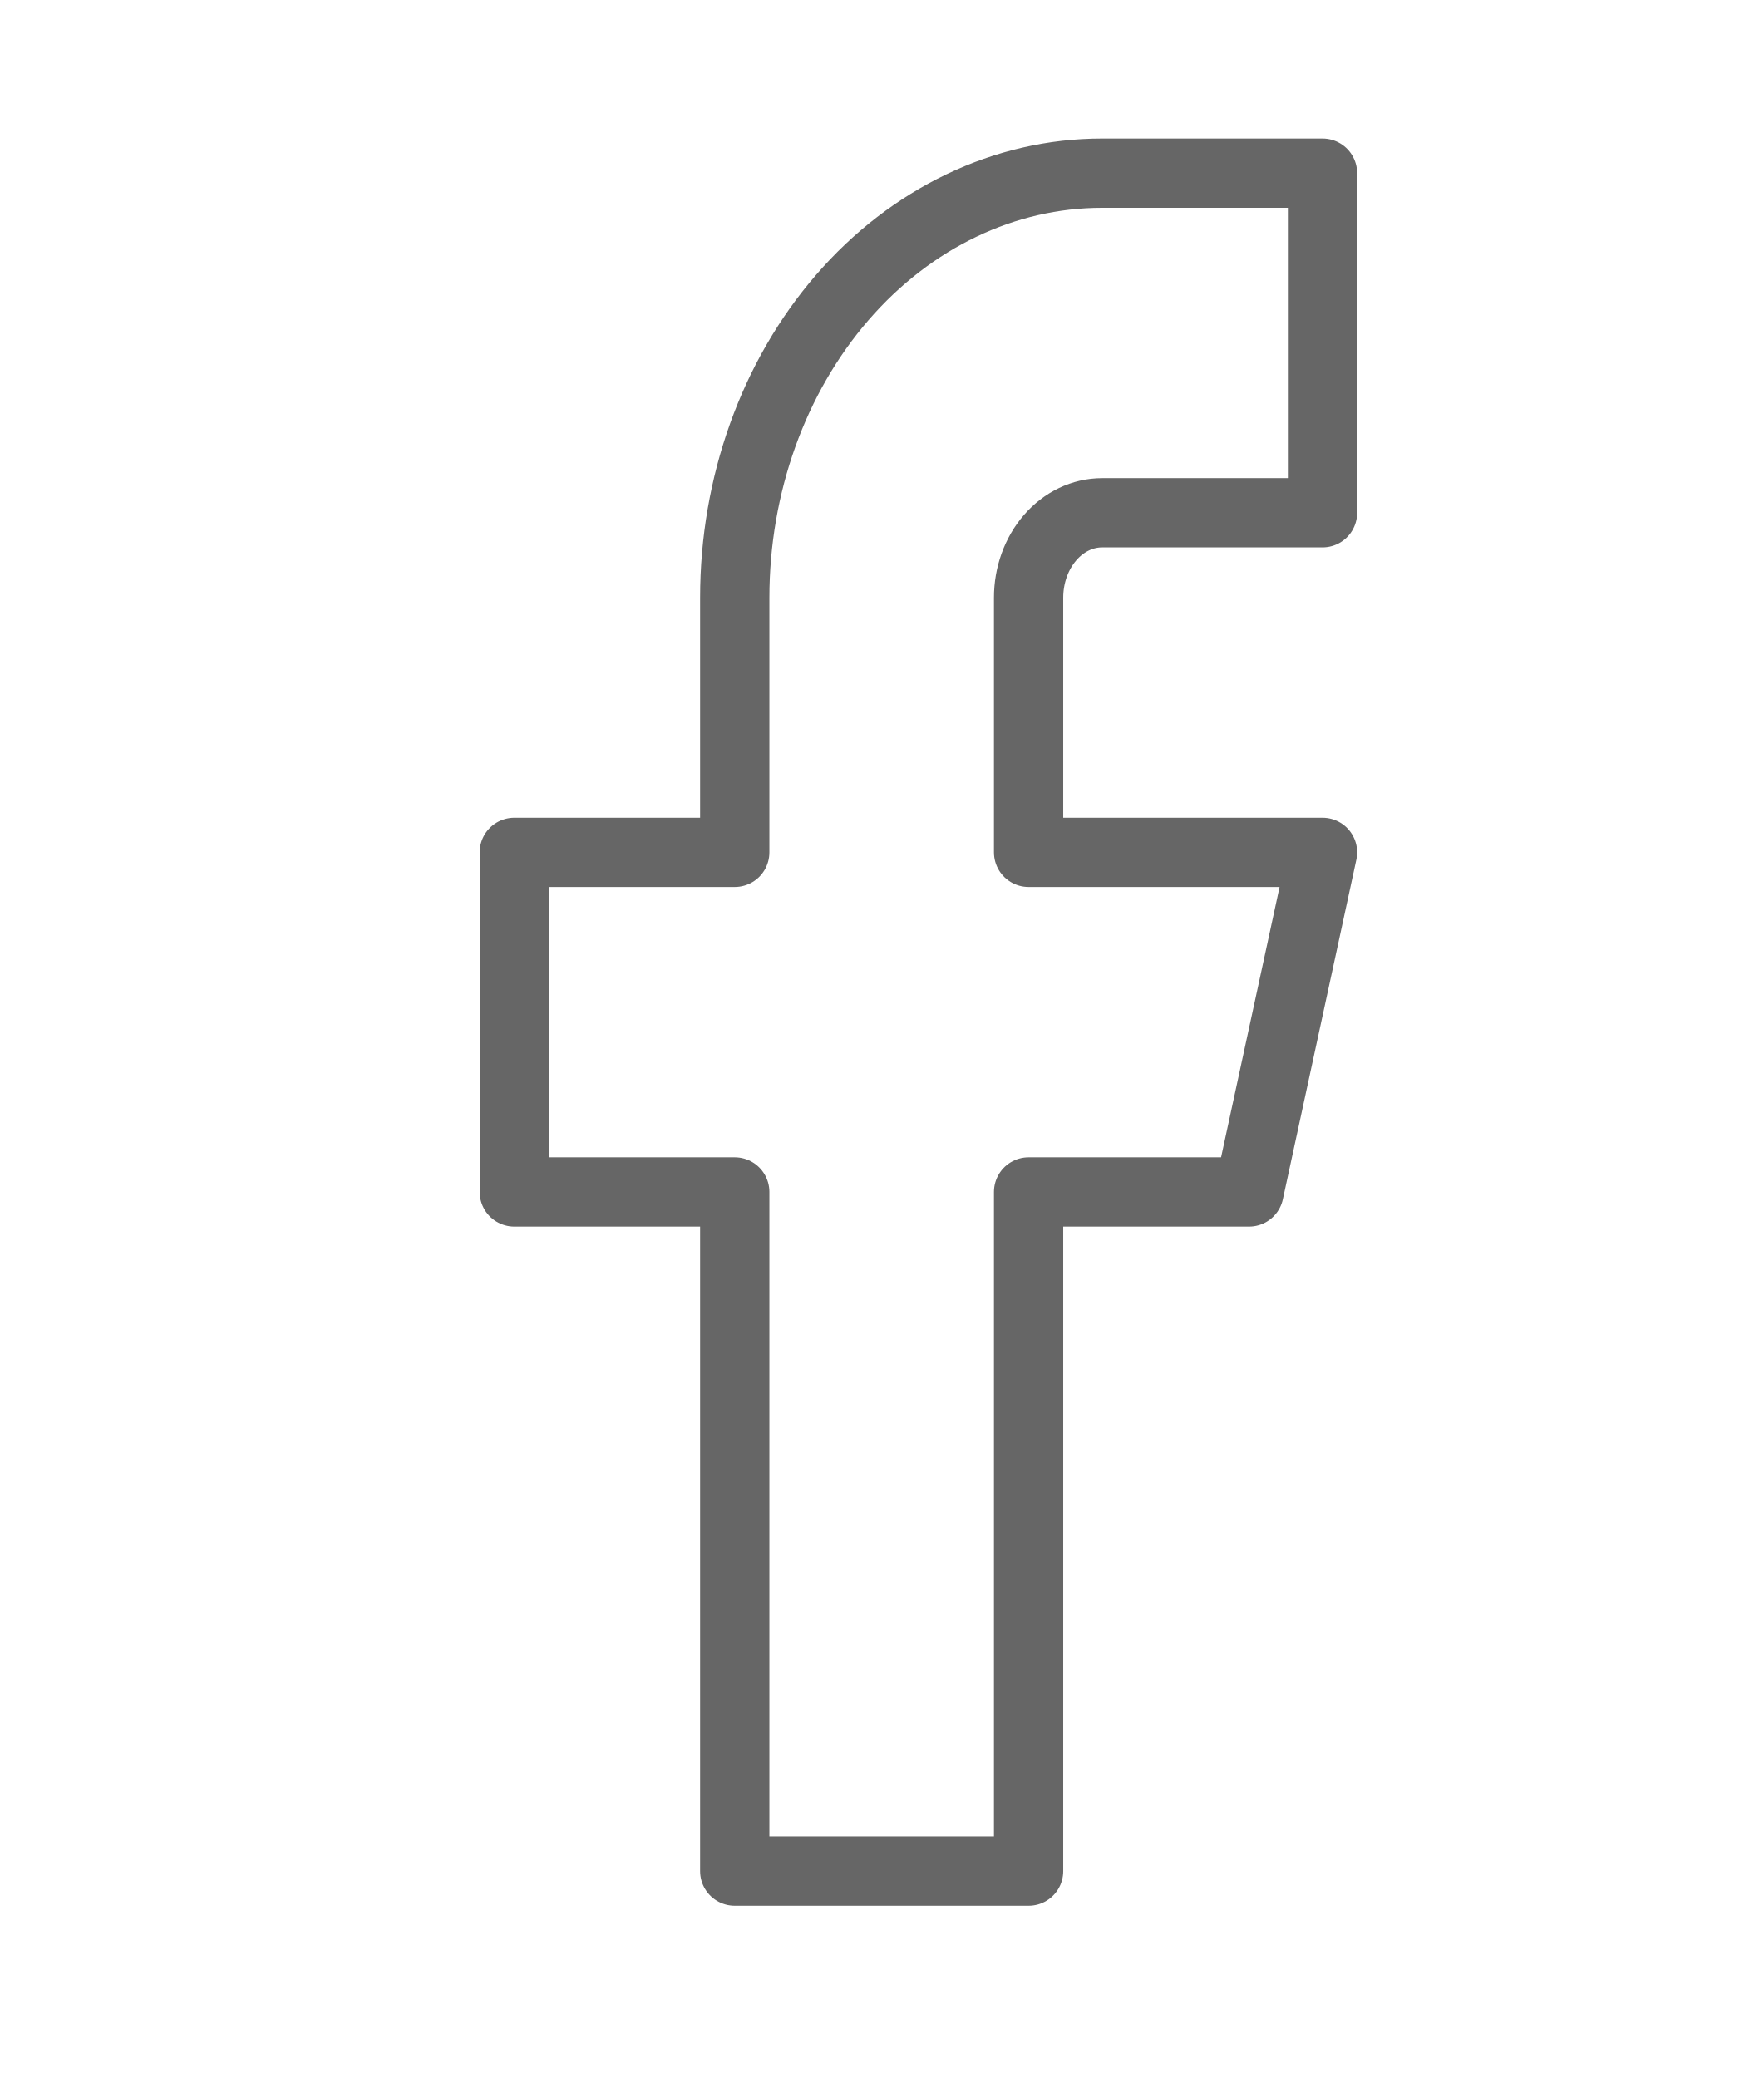
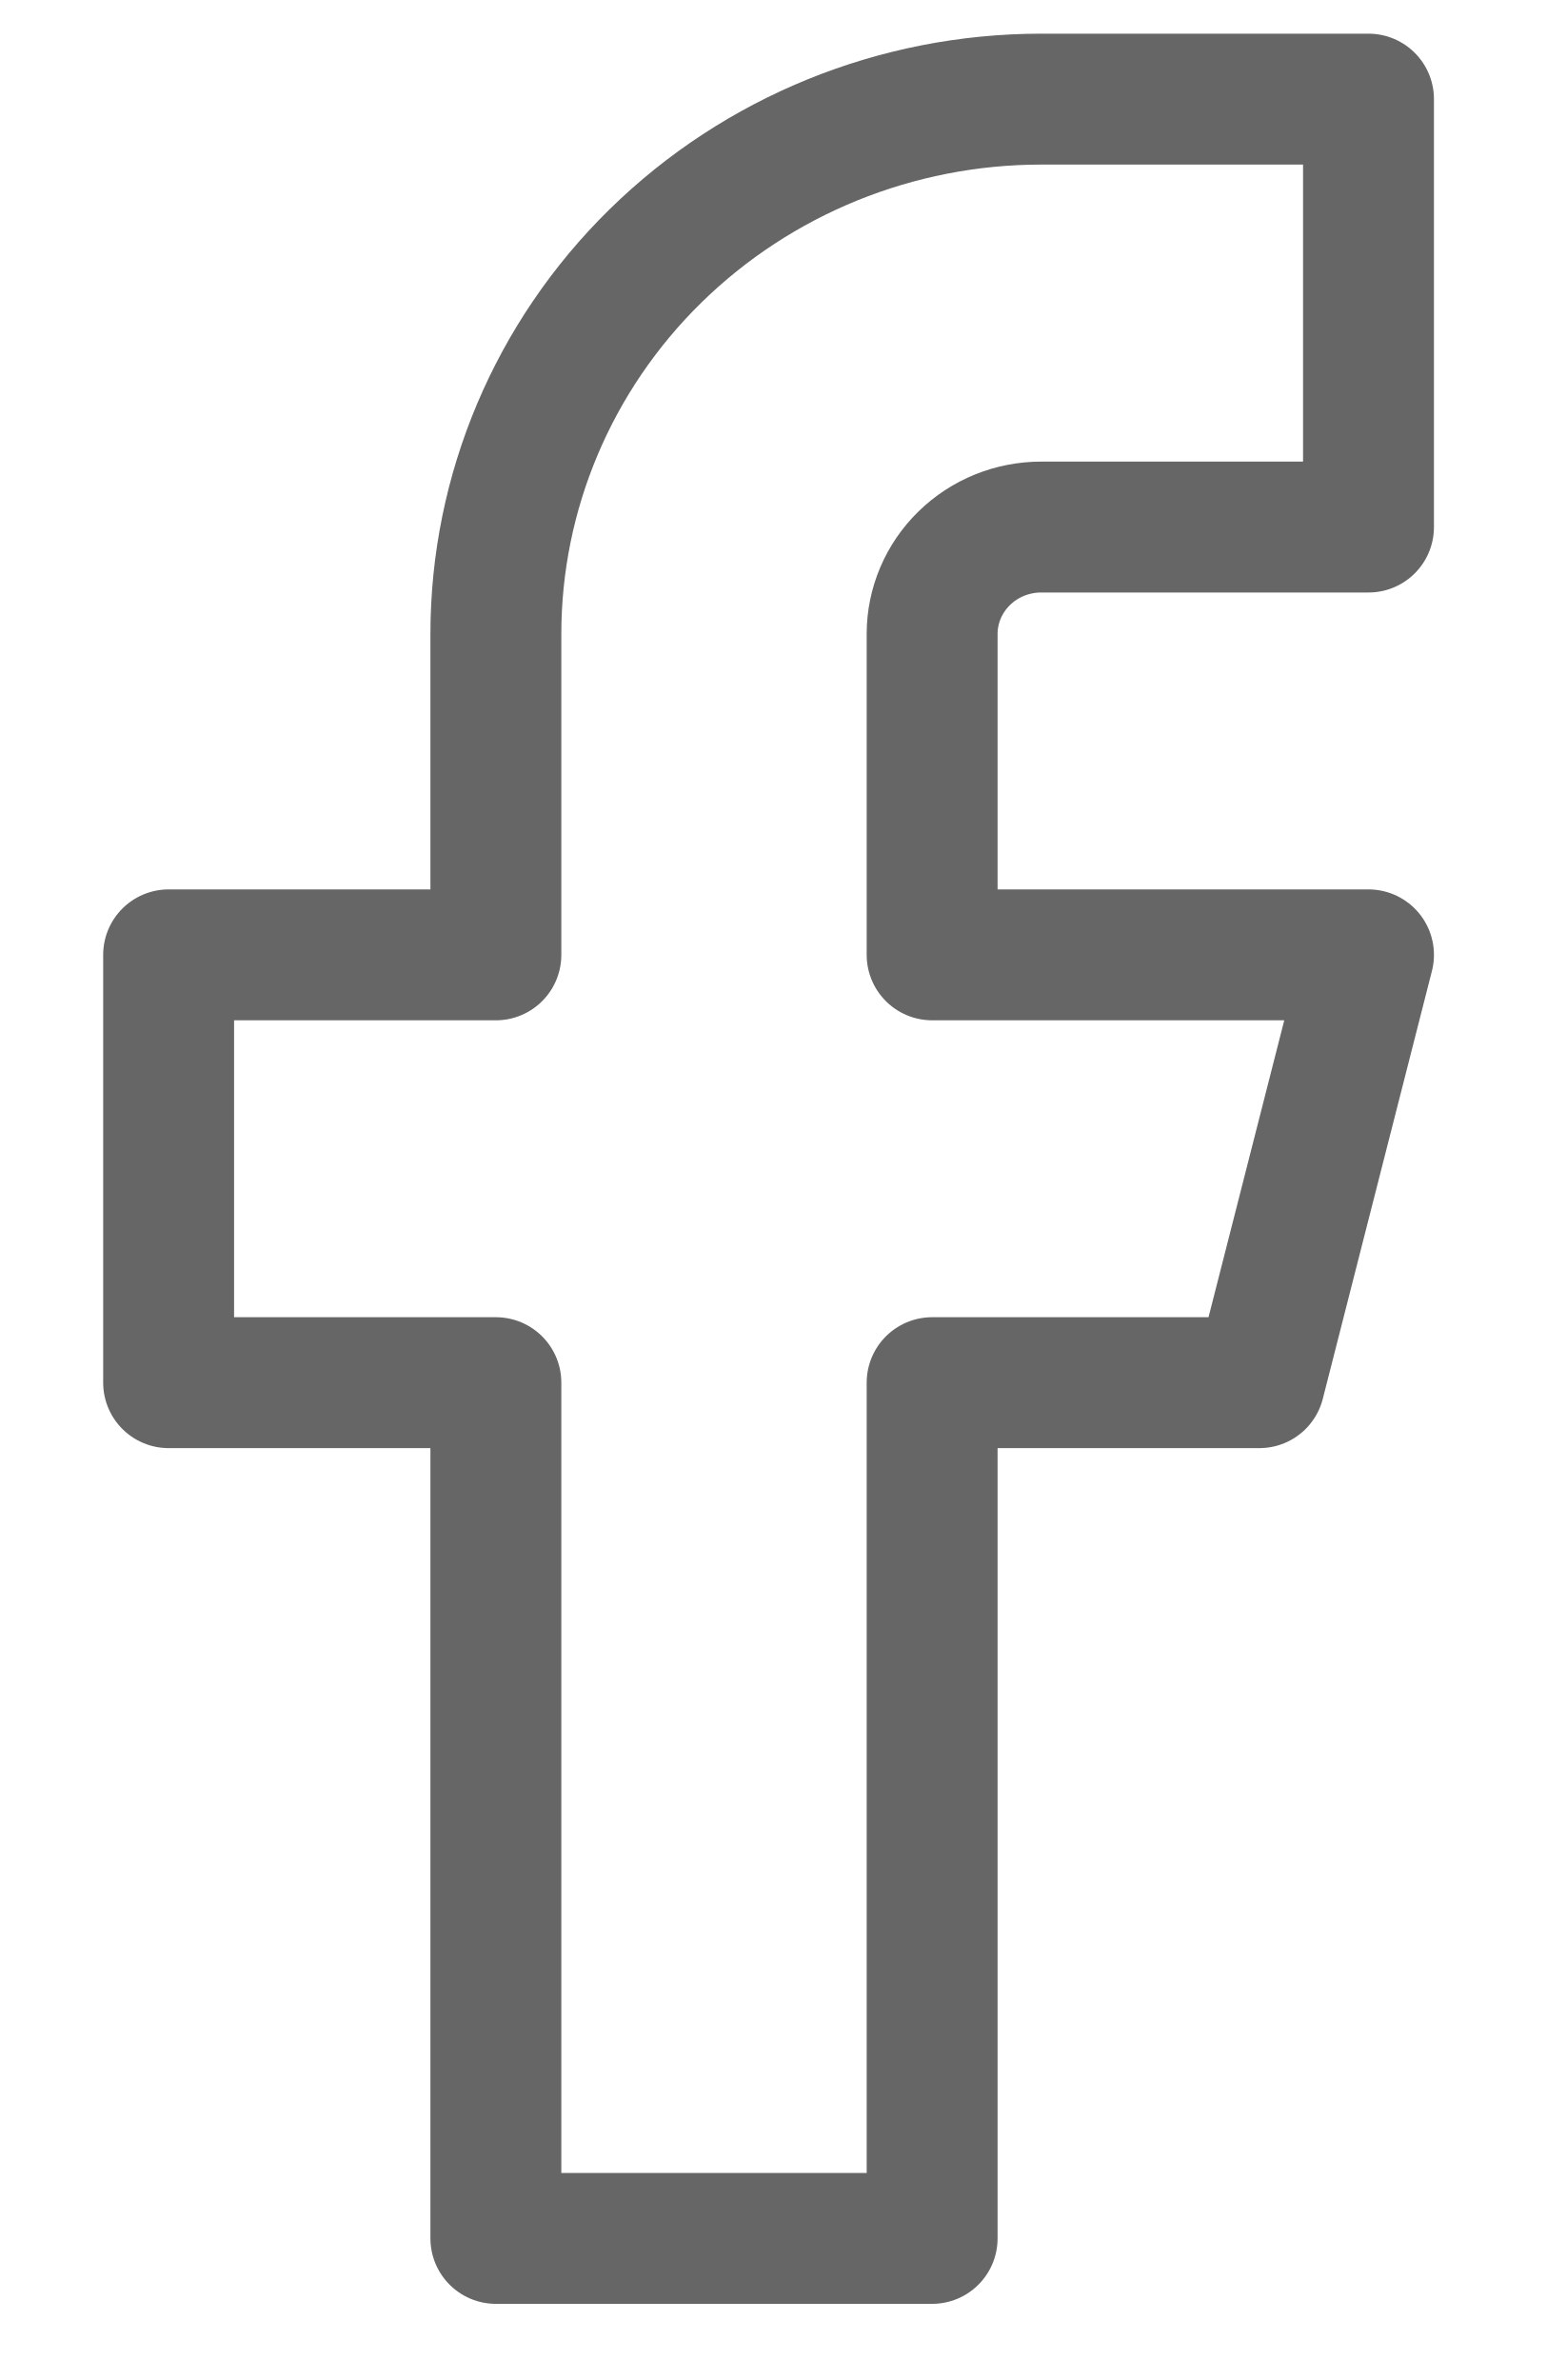
- <svg xmlns="http://www.w3.org/2000/svg" width="28" height="33" viewBox="0 0 28 33" fill="none">
-   <path d="M21 2.75H17.5C15.953 2.75 14.469 3.46 13.375 4.724C12.281 5.989 11.667 7.703 11.667 9.491V13.536H8.167V18.929H11.667V29.715H16.333V18.929H19.833L21 13.536H16.333V9.491C16.333 9.134 16.456 8.791 16.675 8.538C16.894 8.285 17.191 8.143 17.5 8.143H21V2.75Z" stroke="#666666" stroke-width="1.1" stroke-linecap="round" stroke-linejoin="round" />
+ <svg xmlns="http://www.w3.org/2000/svg" width="13" height="20" viewBox="0 0 13 20" fill="none">
+   <path d="M11.5 0.833H8.75C7.534 0.833 6.369 1.307 5.509 2.15C4.65 2.992 4.167 4.136 4.167 5.327V8.024H1.417V11.619H4.167V18.81H7.833V11.619H10.583L11.5 8.024H7.833V5.327C7.833 5.089 7.93 4.86 8.102 4.692C8.274 4.523 8.507 4.429 8.75 4.429H11.5V0.833Z" stroke="#666666" stroke-width="1.1" stroke-linecap="round" stroke-linejoin="round" />
</svg>
